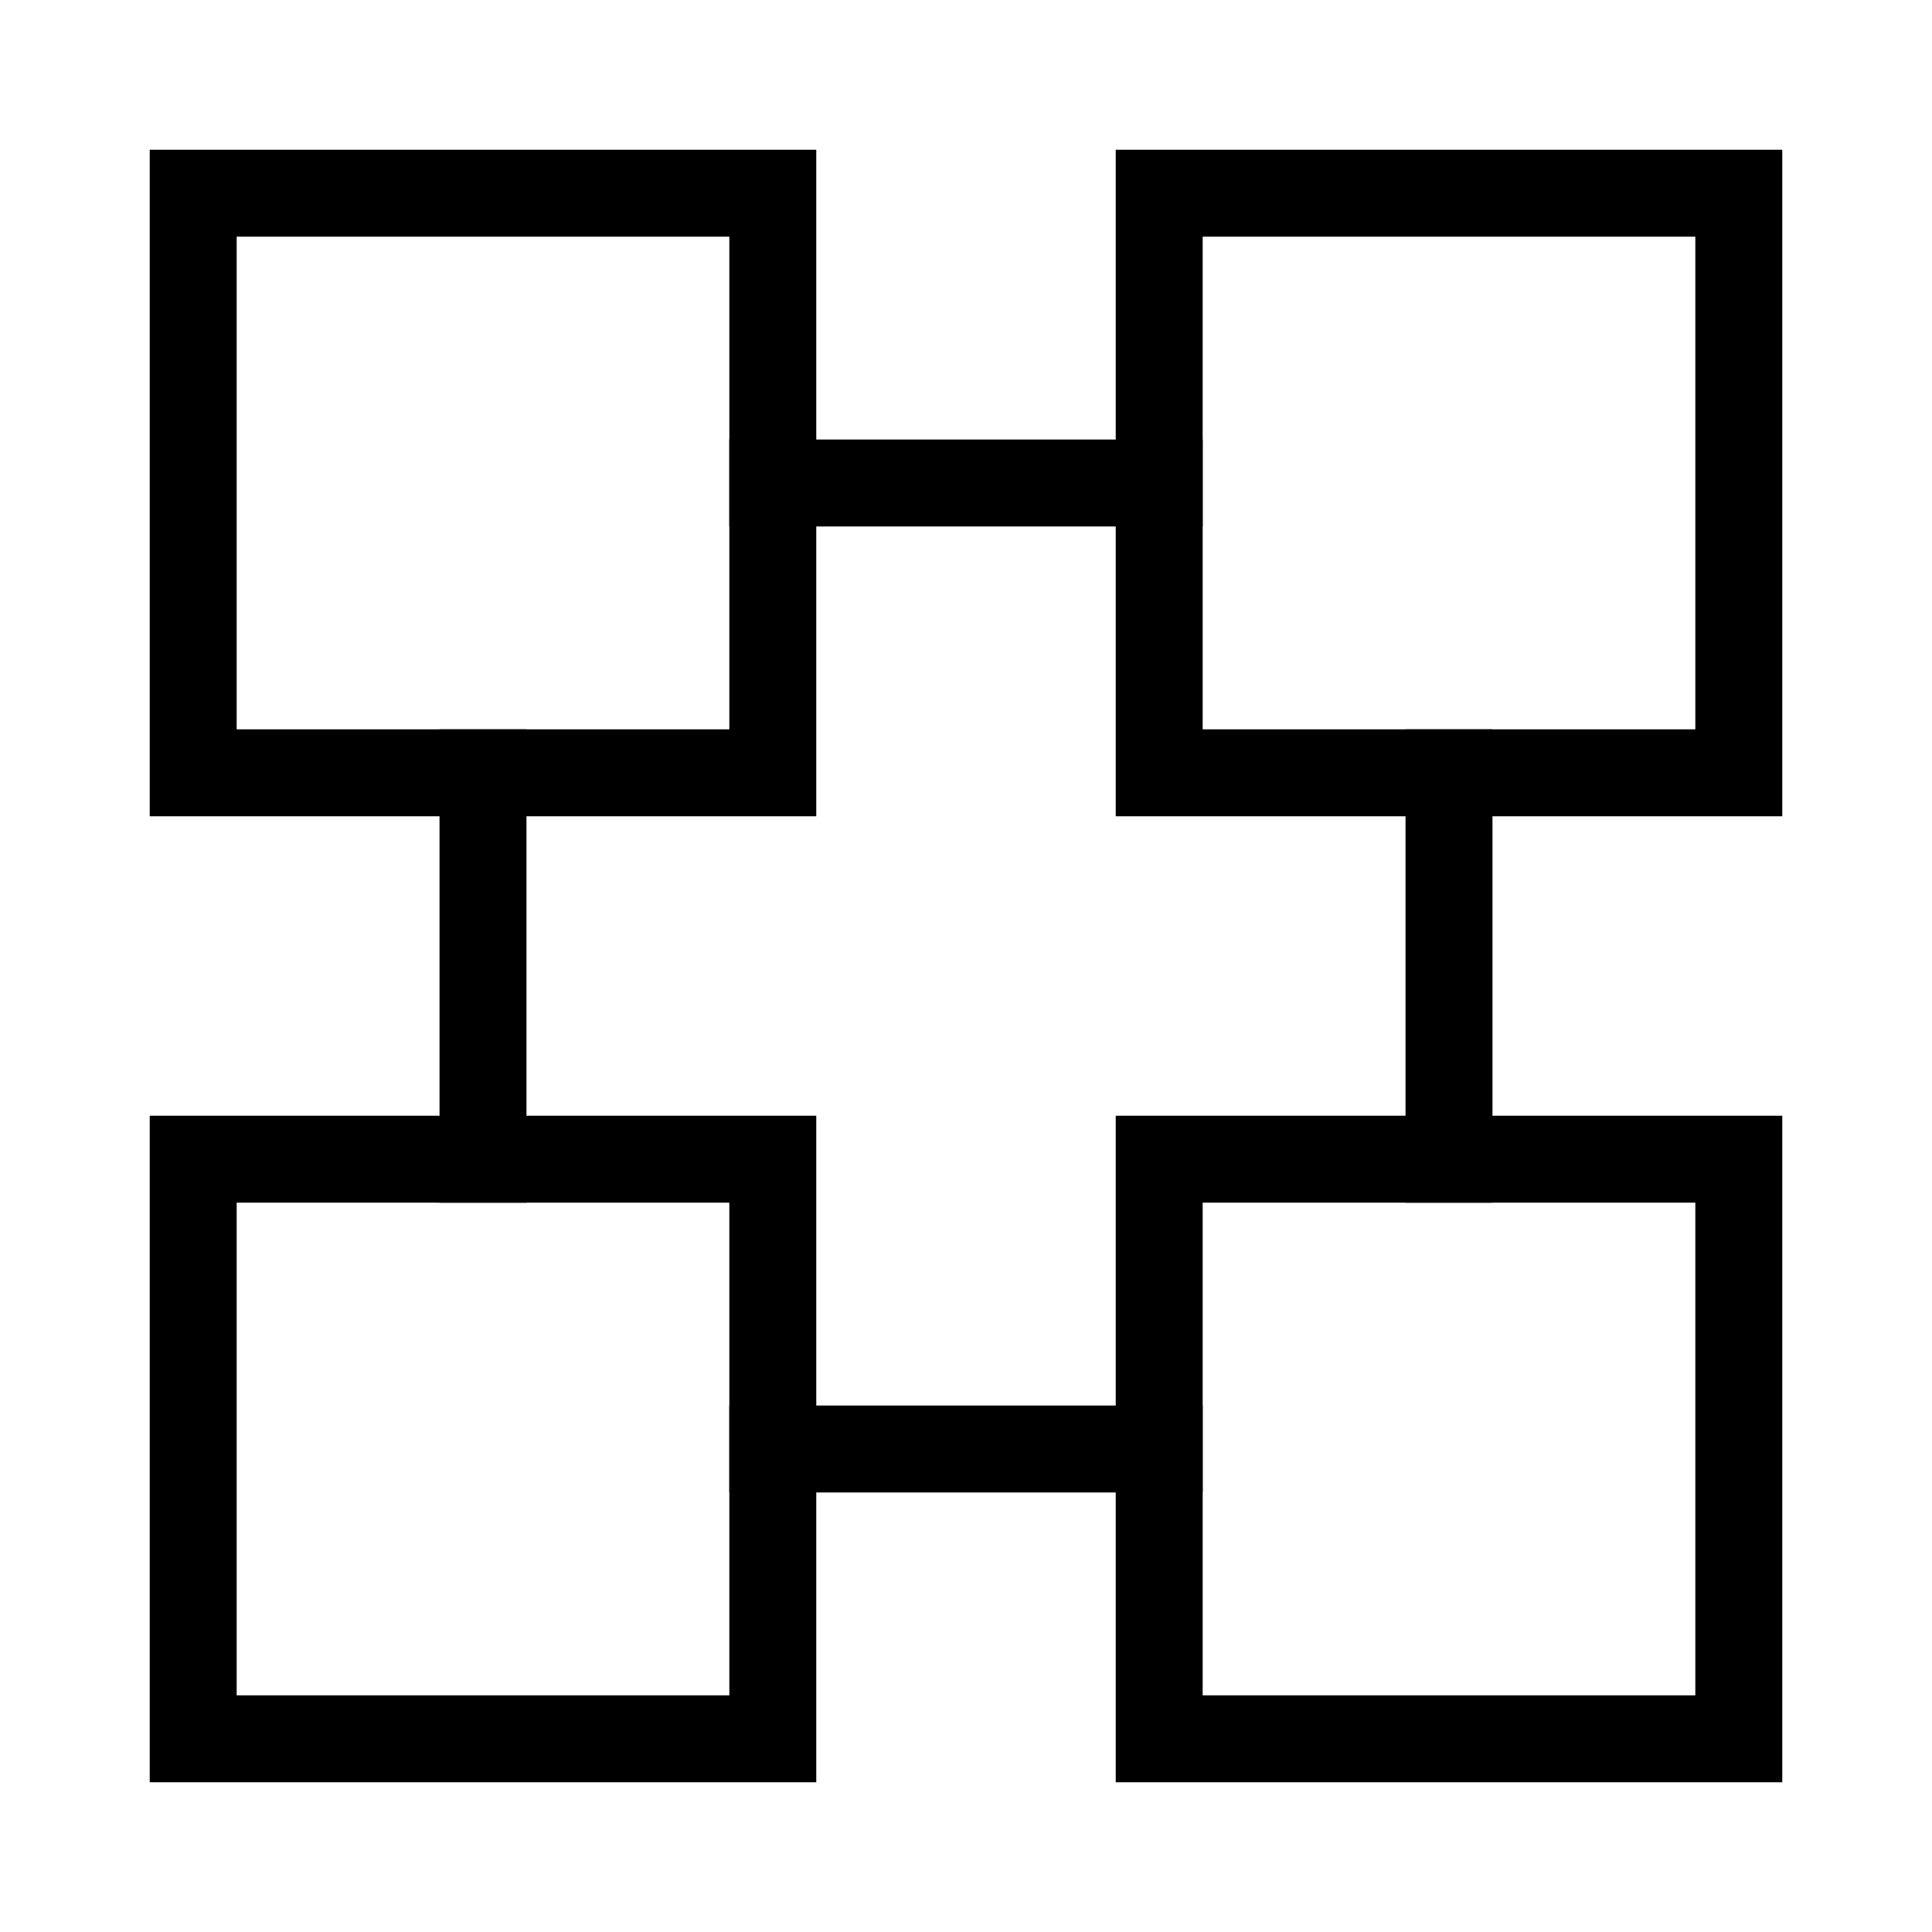
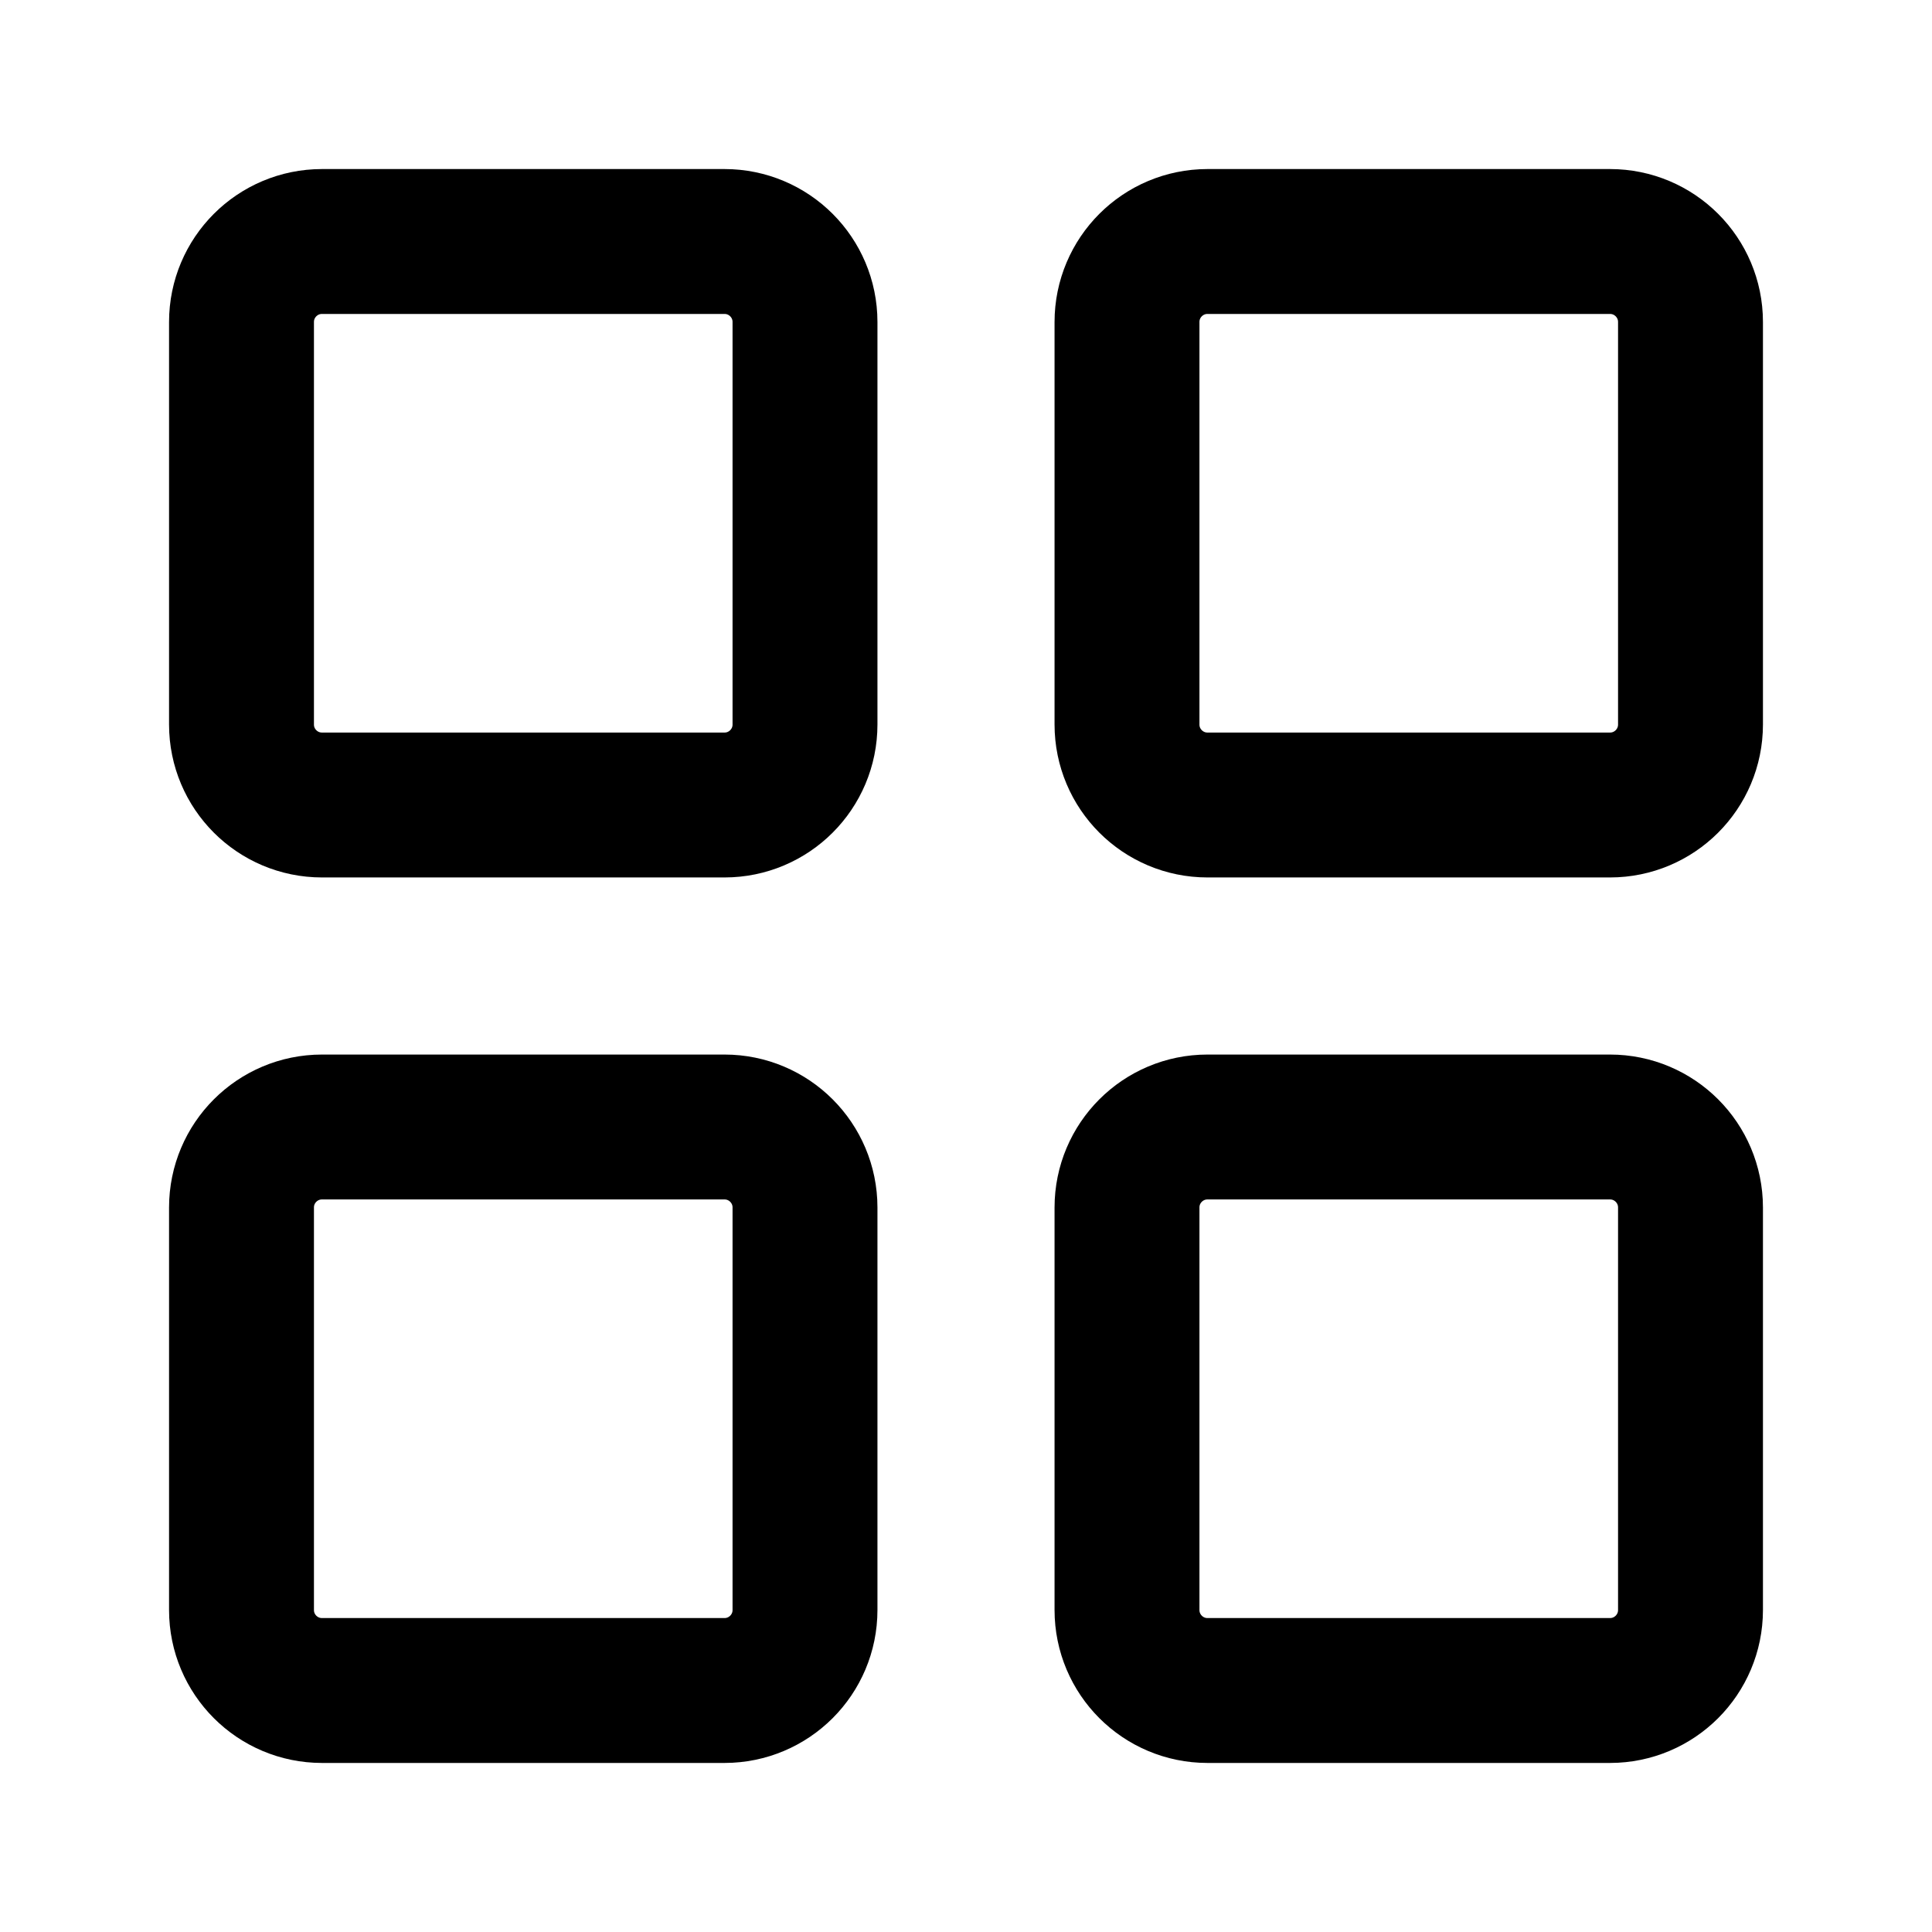
- <svg xmlns="http://www.w3.org/2000/svg" viewBox="0 0 40 40" fill="none" stroke="currentColor" stroke-width="1.8" stroke-linecap="square" stroke-linejoin="miter">
-   <rect x="4" y="4" width="12" height="12" />
-   <rect x="24" y="4" width="12" height="12" />
-   <rect x="4" y="24" width="12" height="12" />
-   <rect x="24" y="24" width="12" height="12" />
-   <path d="M16 10h8M10 16v8M30 16v8M16 30h8" />
+ <svg xmlns="http://www.w3.org/2000/svg" viewBox="0 0 24 24" fill="none" stroke="currentColor" stroke-width="1.8" stroke-linecap="round" stroke-linejoin="round">
+   <rect x="3" y="3" width="7" height="7" rx="1" />
+   <rect x="14" y="3" width="7" height="7" rx="1" />
+   <rect x="3" y="14" width="7" height="7" rx="1" />
+   <rect x="14" y="14" width="7" height="7" rx="1" />
</svg>
